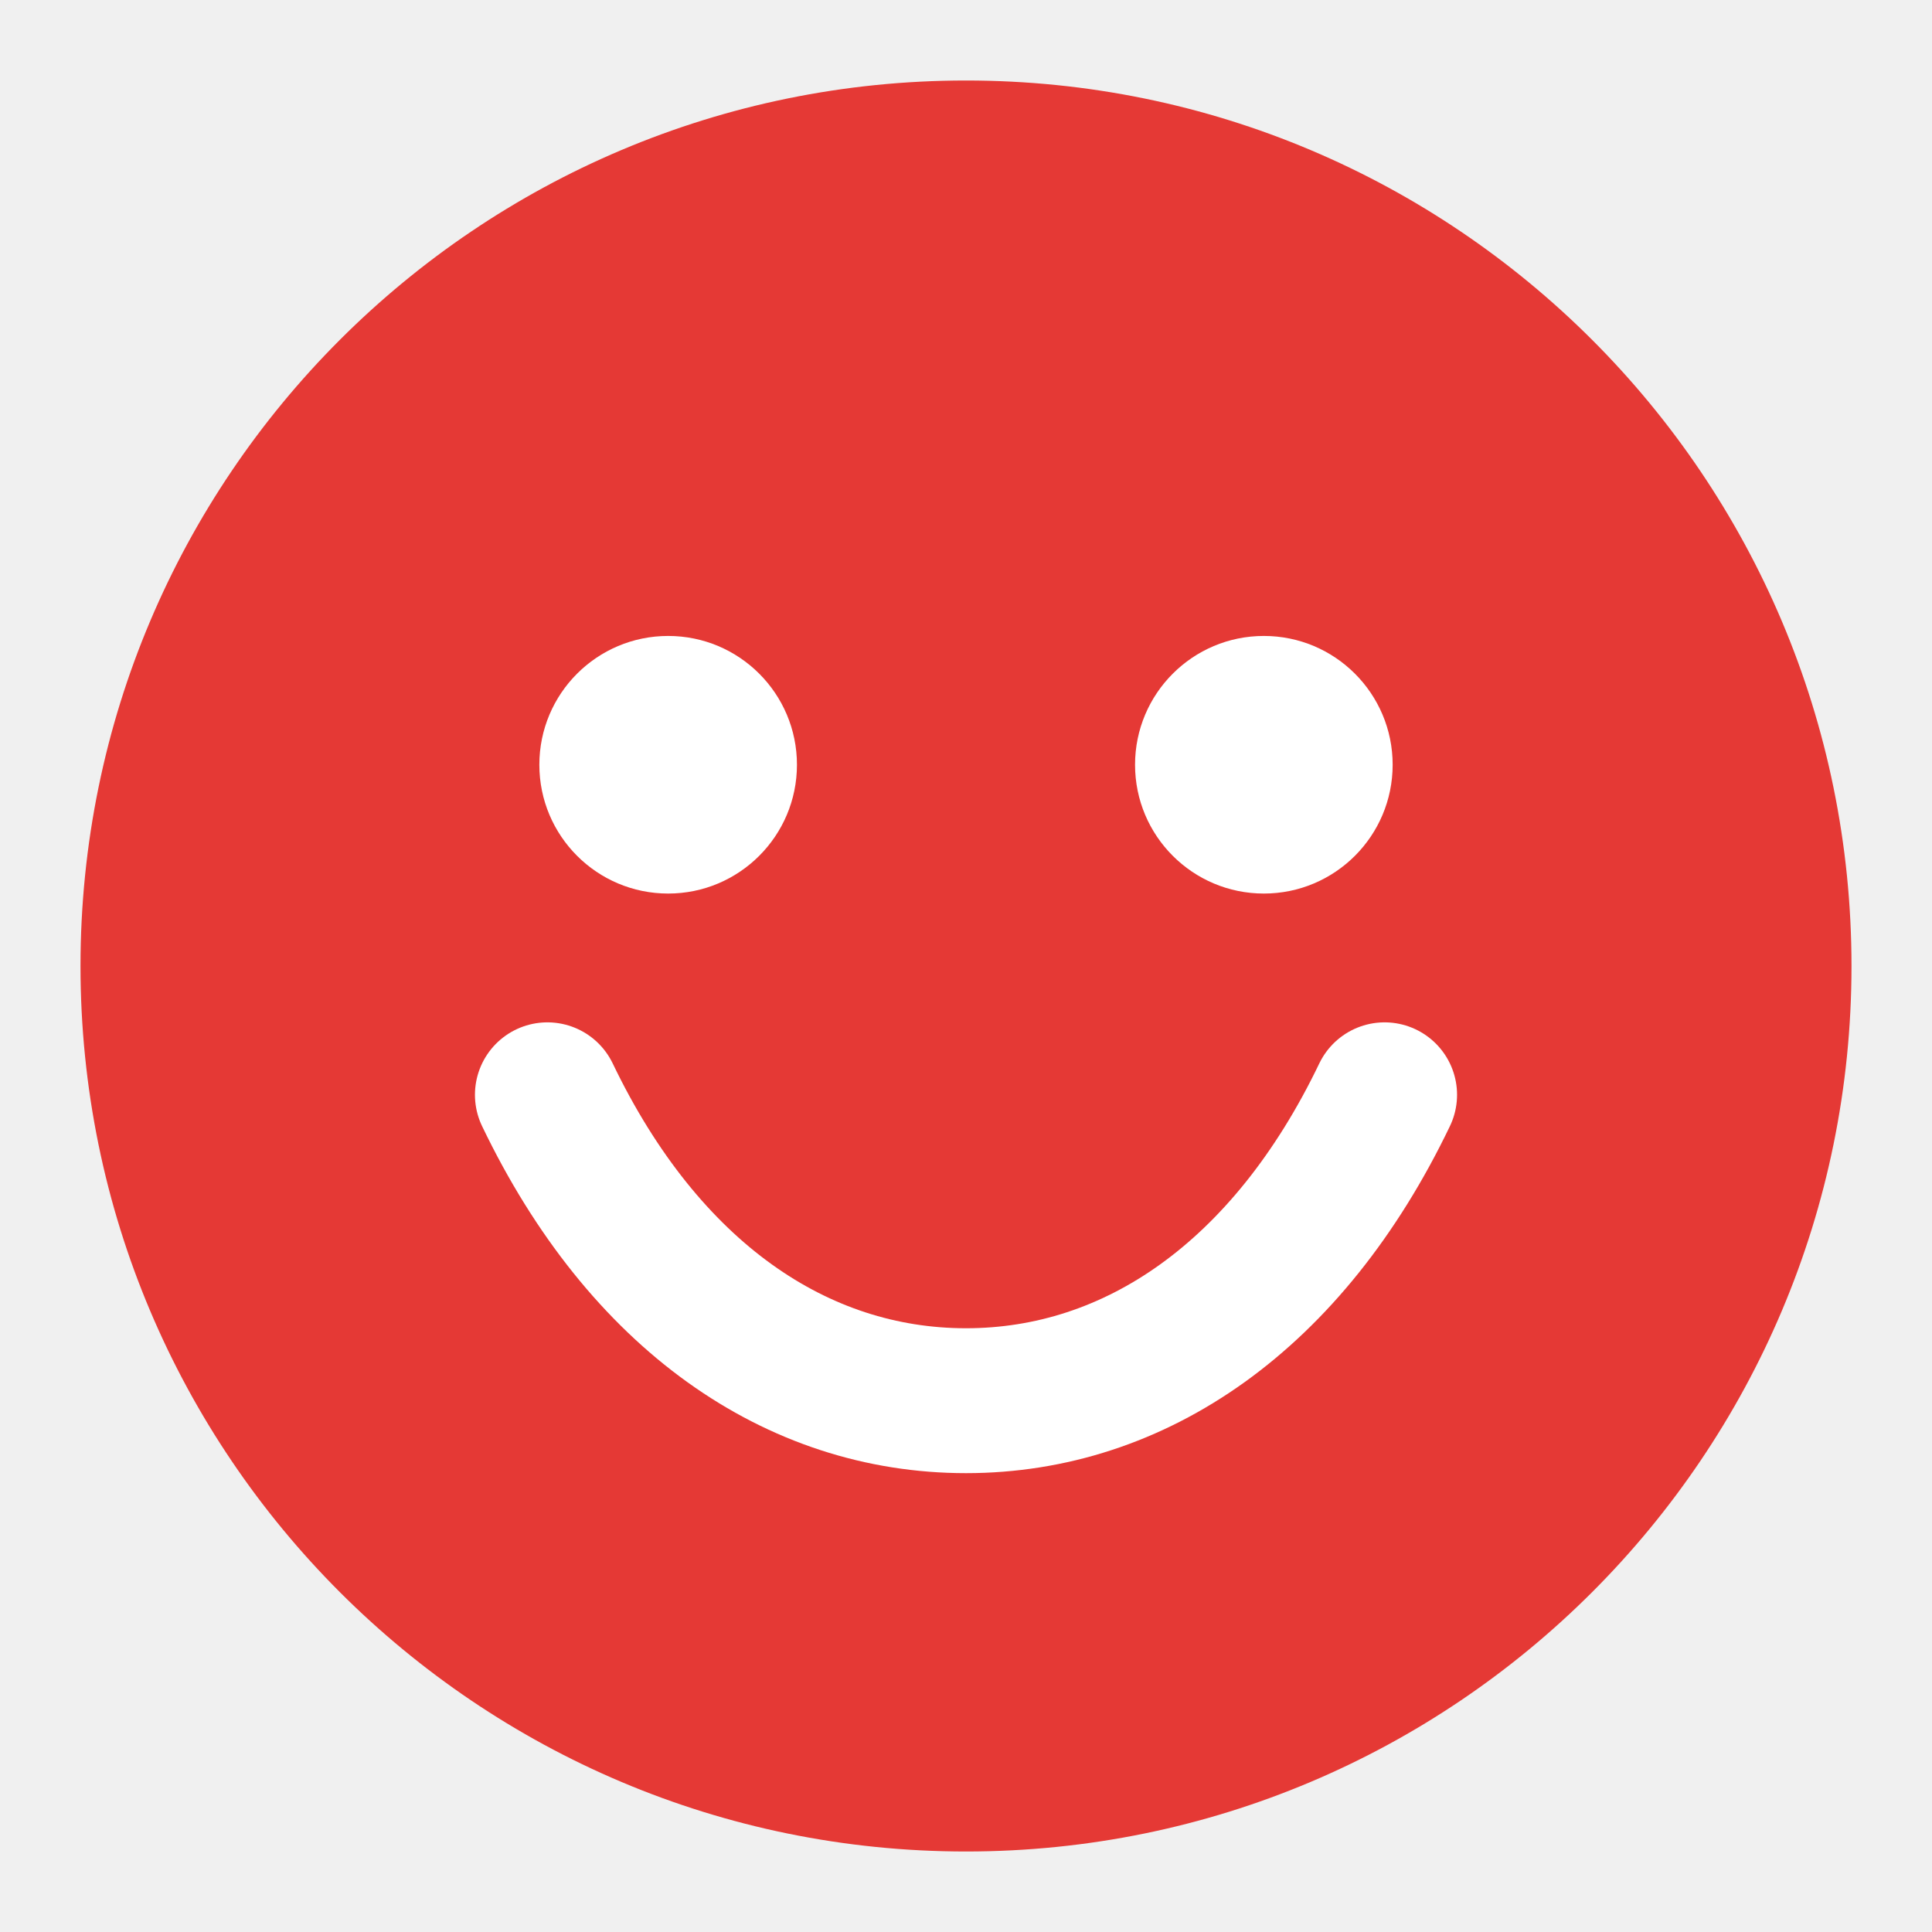
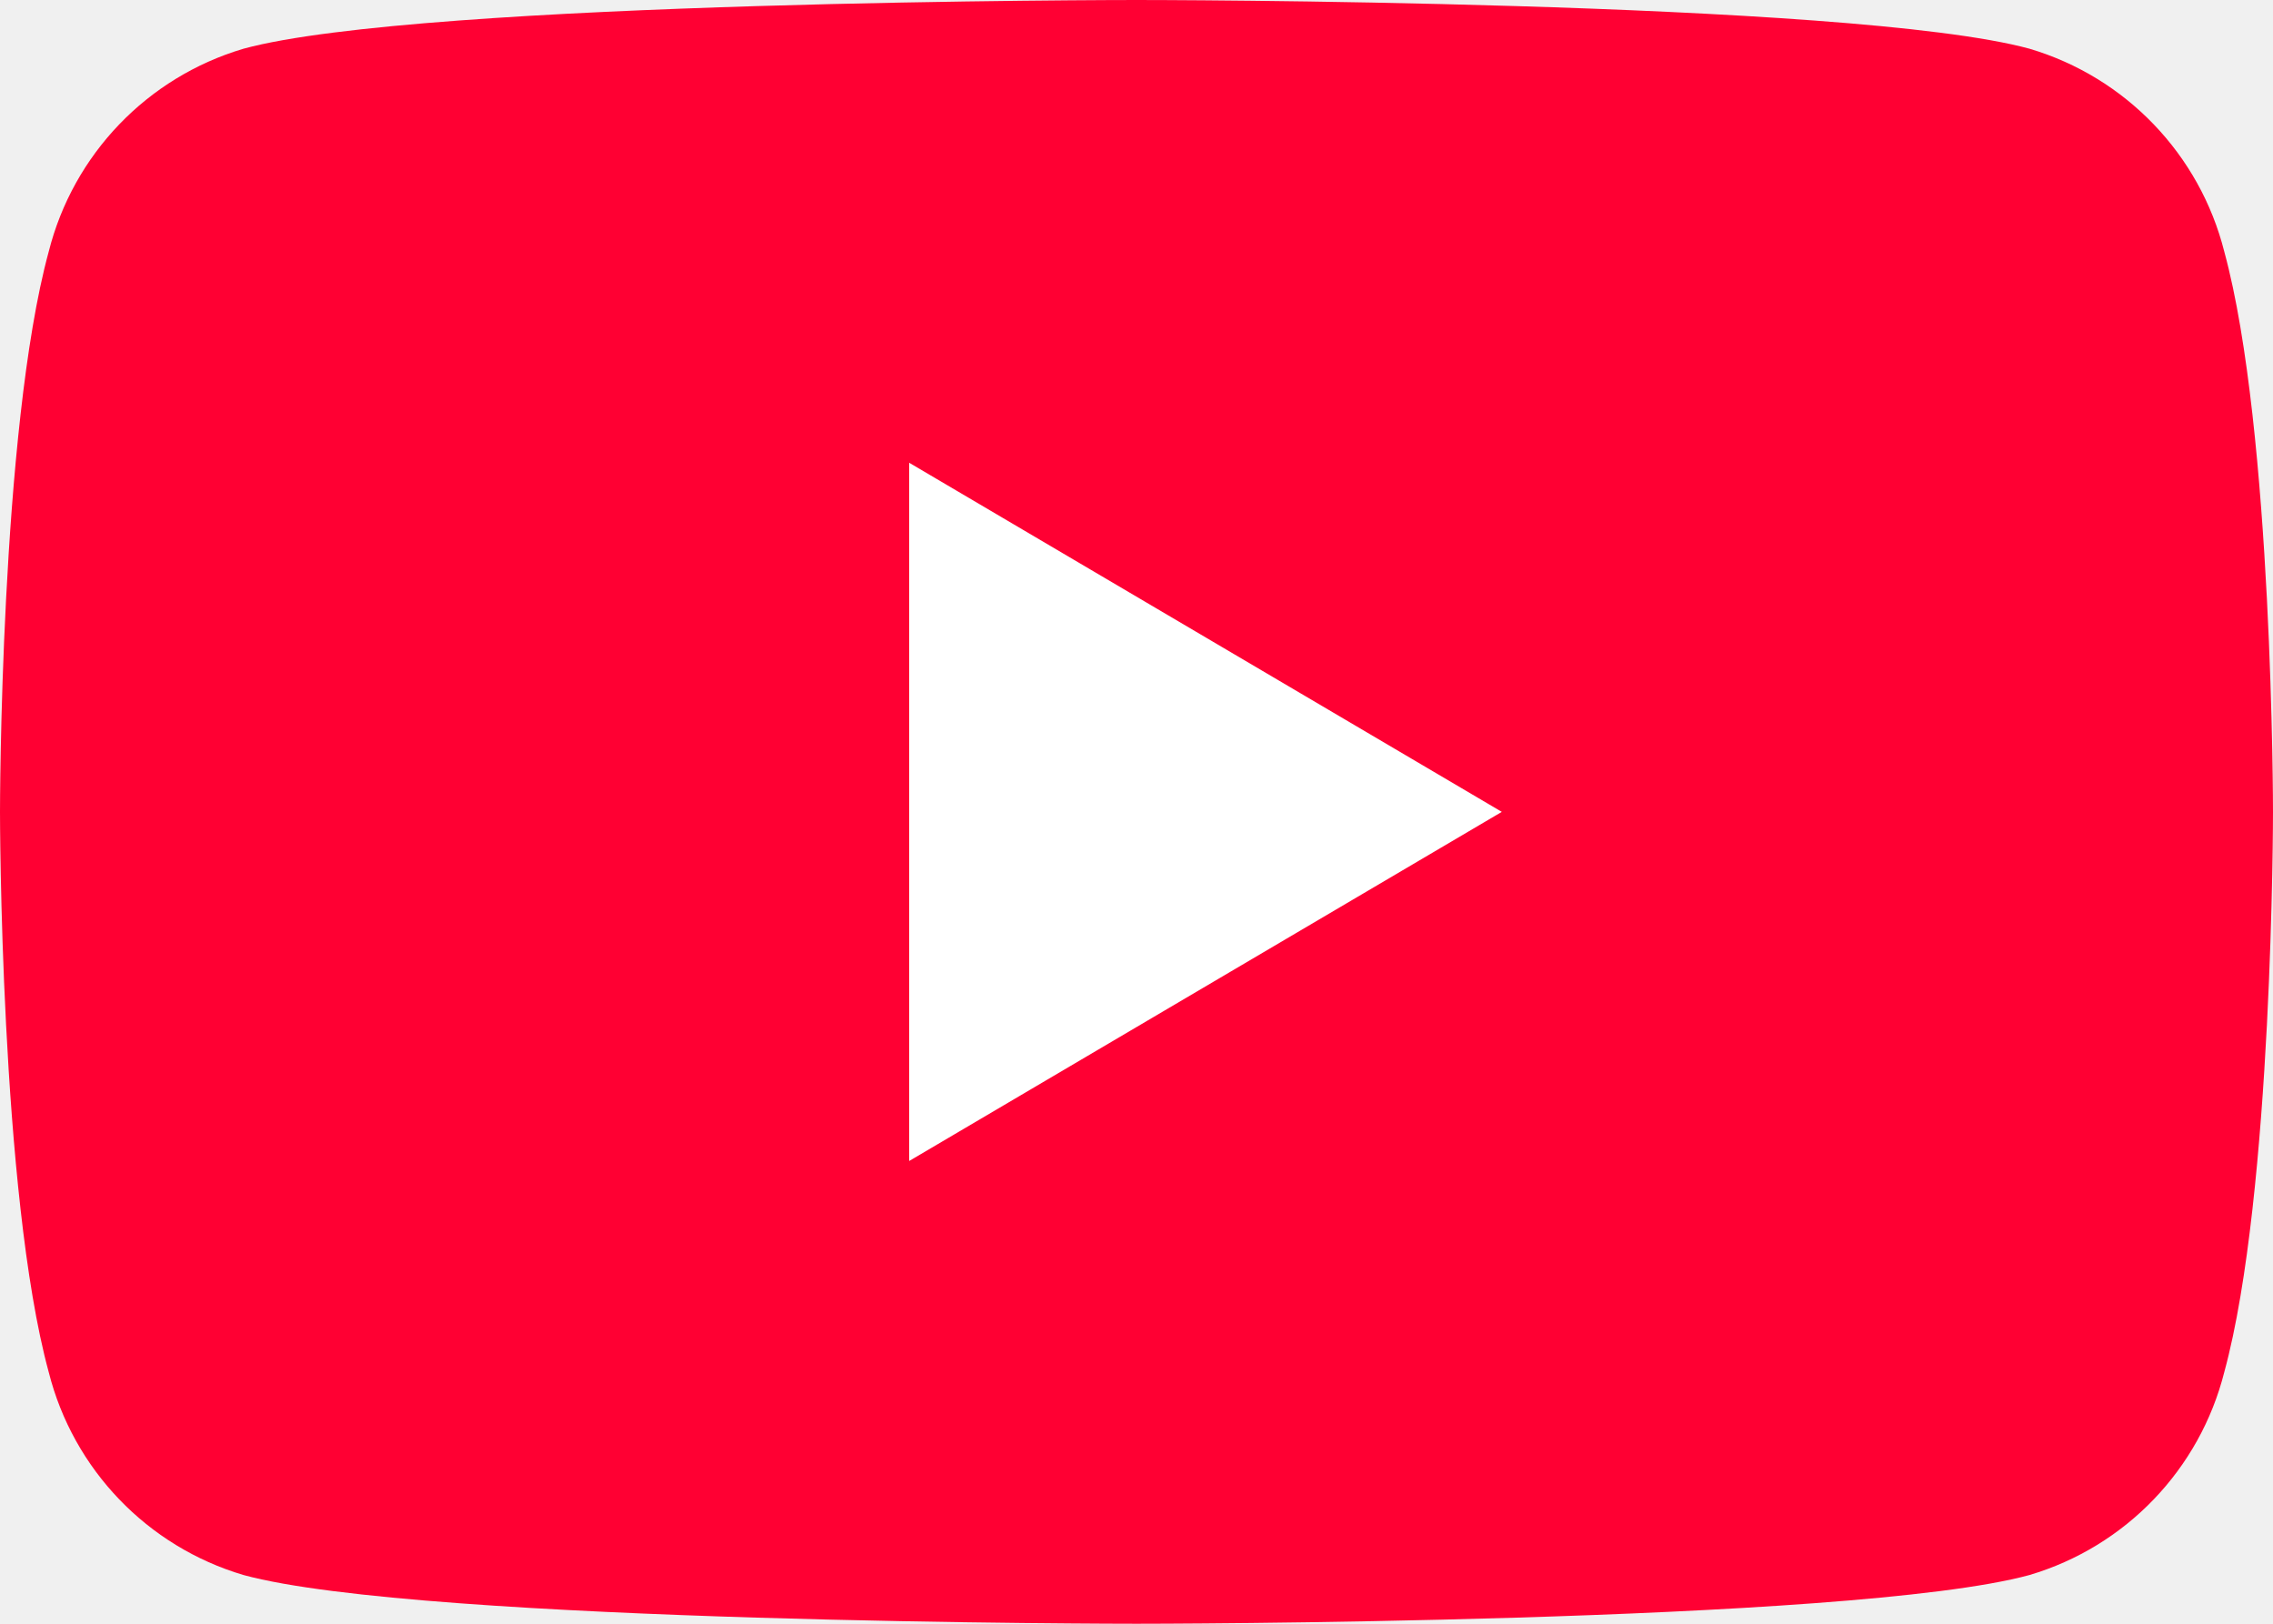
- <svg xmlns="http://www.w3.org/2000/svg" viewBox="0 0 24 24">
-   <circle cx="12" cy="12" r="11" fill="#E53935" />
-   <circle cx="8.3" cy="9.5" r="1.6" fill="#FFFFFF" />
-   <circle cx="15.7" cy="9.5" r="1.6" fill="#FFFFFF" />
-   <path d="M6.8 13.6c1.2 2.5 3.1 3.8 5.2 3.8s4-1.3 5.2-3.8" fill="none" stroke="#FFFFFF" stroke-width="1.8" stroke-linecap="round" />
+ <svg xmlns="http://www.w3.org/2000/svg" viewBox="0 0 28 20">
+   <path fill="#FF0033" d="M27.4 3.1A3.5 3.5 0 0 0 25 .6C22.8 0 14 0 14 0S5.2 0 3 .6A3.5 3.5 0 0 0 .6 3.1C0 5.3 0 10 0 10s0 4.7.6 6.9A3.5 3.5 0 0 0 3 19.4c2.2.6 11 .6 11 .6s8.8 0 11-.6a3.5 3.5 0 0 0 2.4-2.5c.6-2.2.6-6.9.6-6.9s0-4.7-.6-6.9z" />
+   <path fill="#fff" d="M11.2 14.3 18.5 10l-7.3-4.3z" />
</svg>
